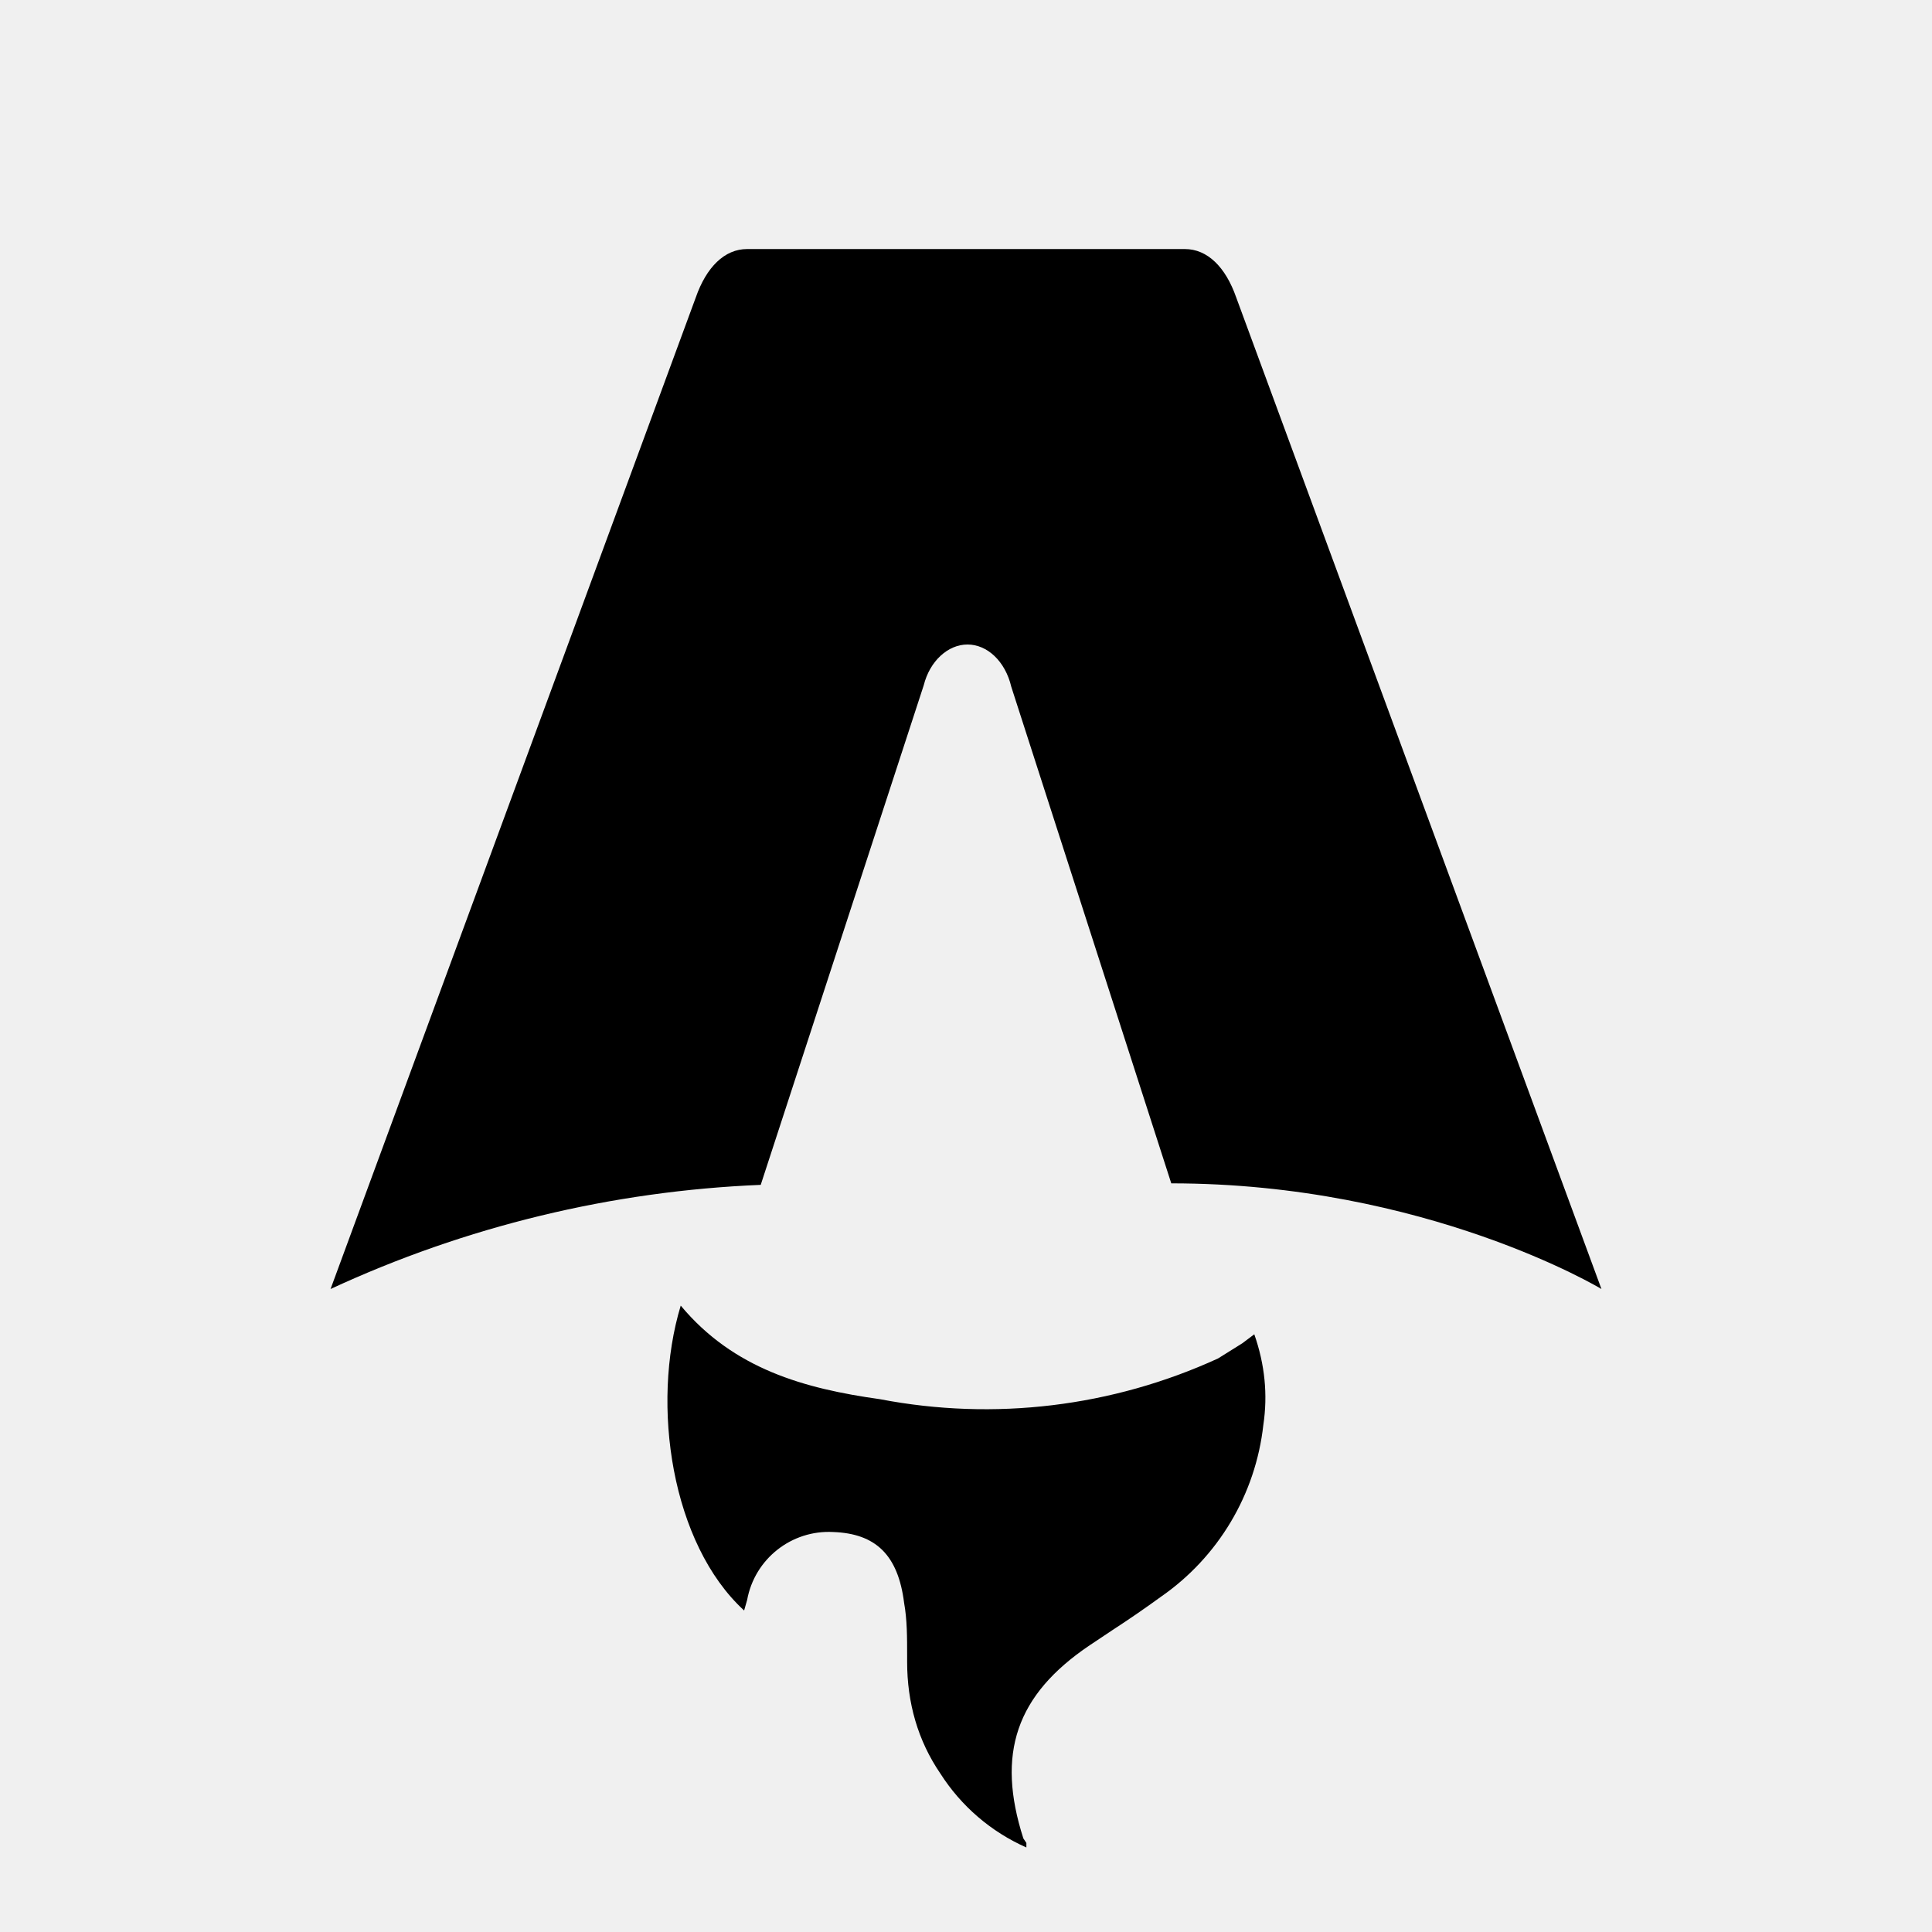
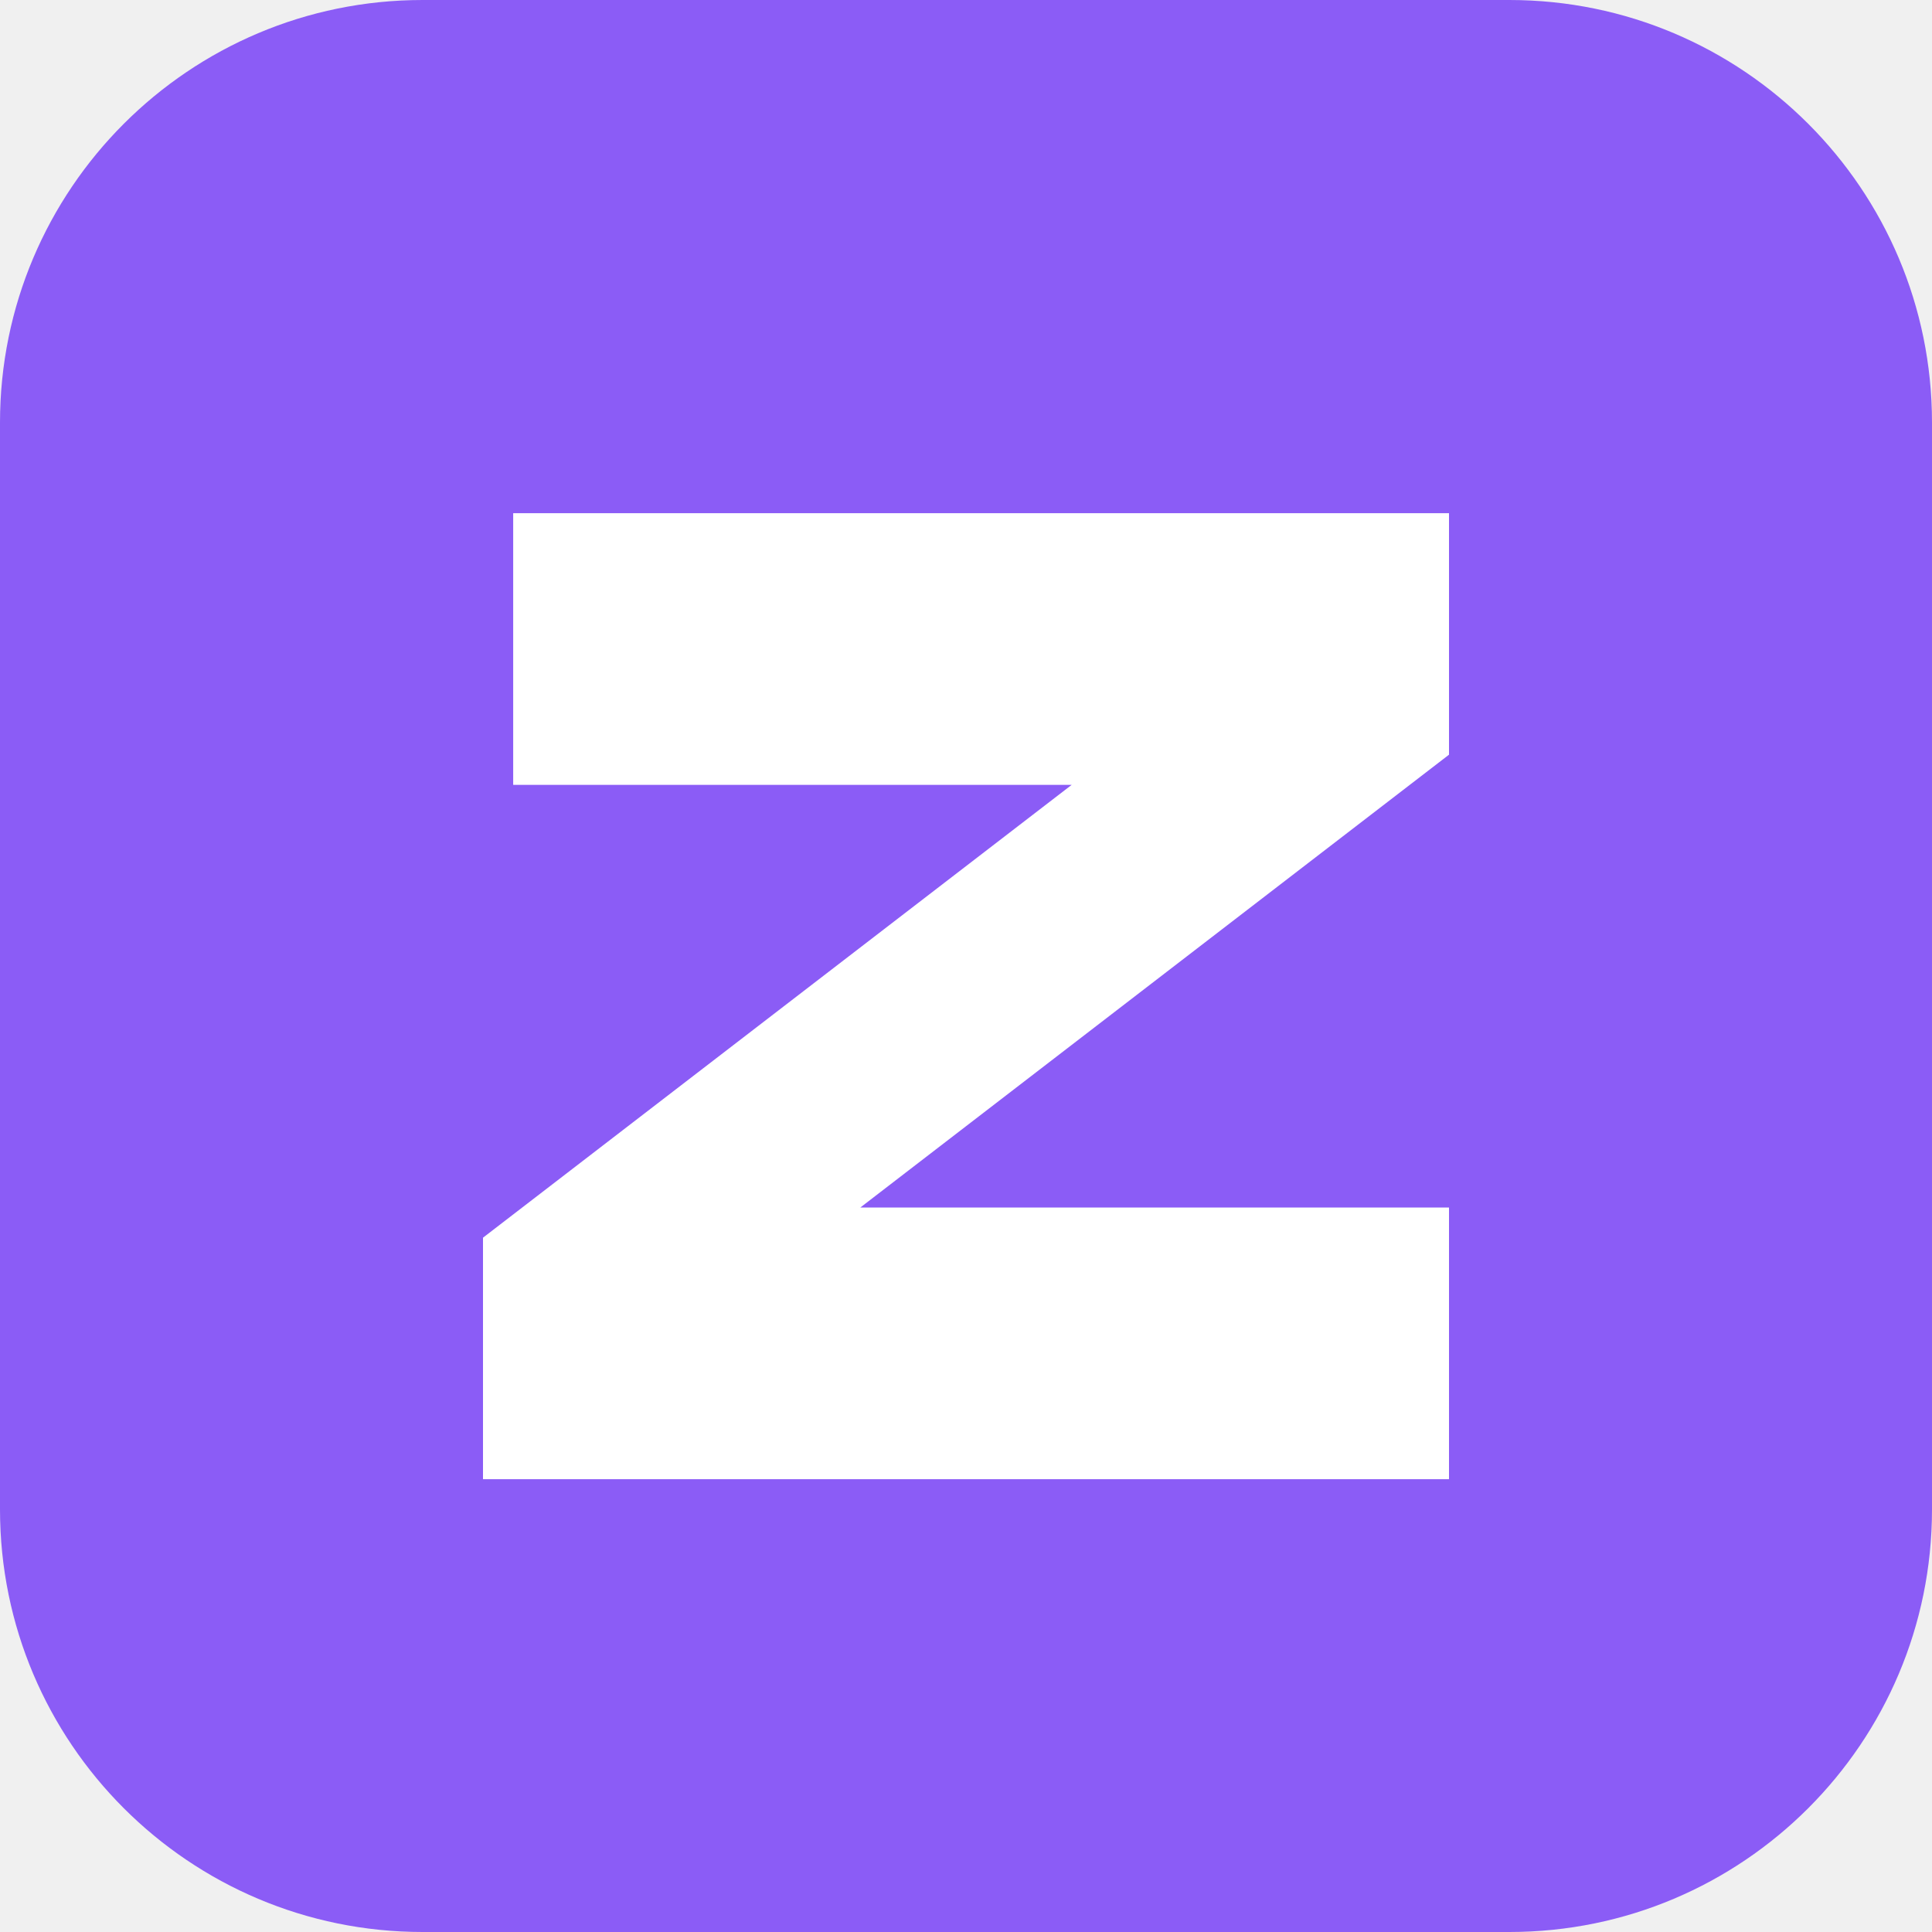
- <svg xmlns="http://www.w3.org/2000/svg" fill="none" viewBox="0 0 128 128">
-   <path d="M50.4 78.5a75.1 75.1 0 0 0-28.5 6.9l24.2-65.7c.7-2 1.9-3.2 3.4-3.2h29c1.5 0 2.7 1.2 3.4 3.2l24.2 65.7s-11.6-7-28.5-7L67 45.5c-.4-1.7-1.6-2.8-2.9-2.8-1.3 0-2.5 1.1-2.9 2.7L50.4 78.5Zm-1.1 28.2Zm-4.2-20.2c-2 6.6-.6 15.8 4.2 20.2a17.5 17.5 0 0 1 .2-.7 5.5 5.5 0 0 1 5.7-4.5c2.8.1 4.3 1.5 4.7 4.7.2 1.1.2 2.3.2 3.5v.4c0 2.7.7 5.2 2.2 7.4a13 13 0 0 0 5.7 4.9v-.3l-.2-.3c-1.8-5.6-.5-9.5 4.4-12.8l1.5-1a73 73 0 0 0 3.2-2.2 16 16 0 0 0 6.8-11.4c.3-2 .1-4-.6-6l-.8.6-1.6 1a37 37 0 0 1-22.4 2.7c-5-.7-9.7-2-13.2-6.2Z" />
-   <style>
-         path { fill: #000; }
-         @media (prefers-color-scheme: dark) {
-             path { fill: #FFF; }
-         }
-     </style>
+ <svg xmlns="http://www.w3.org/2000/svg" viewBox="0 0 128 128" role="img" aria-label="ZAKTec Solutions">
+   <rect width="128" height="128" rx="28" fill="#8b5cf6" />
+   <path d="M34 34h62v16L57 80h39v18H32V82l39-30H34V34Z" fill="#fff" />
</svg>
